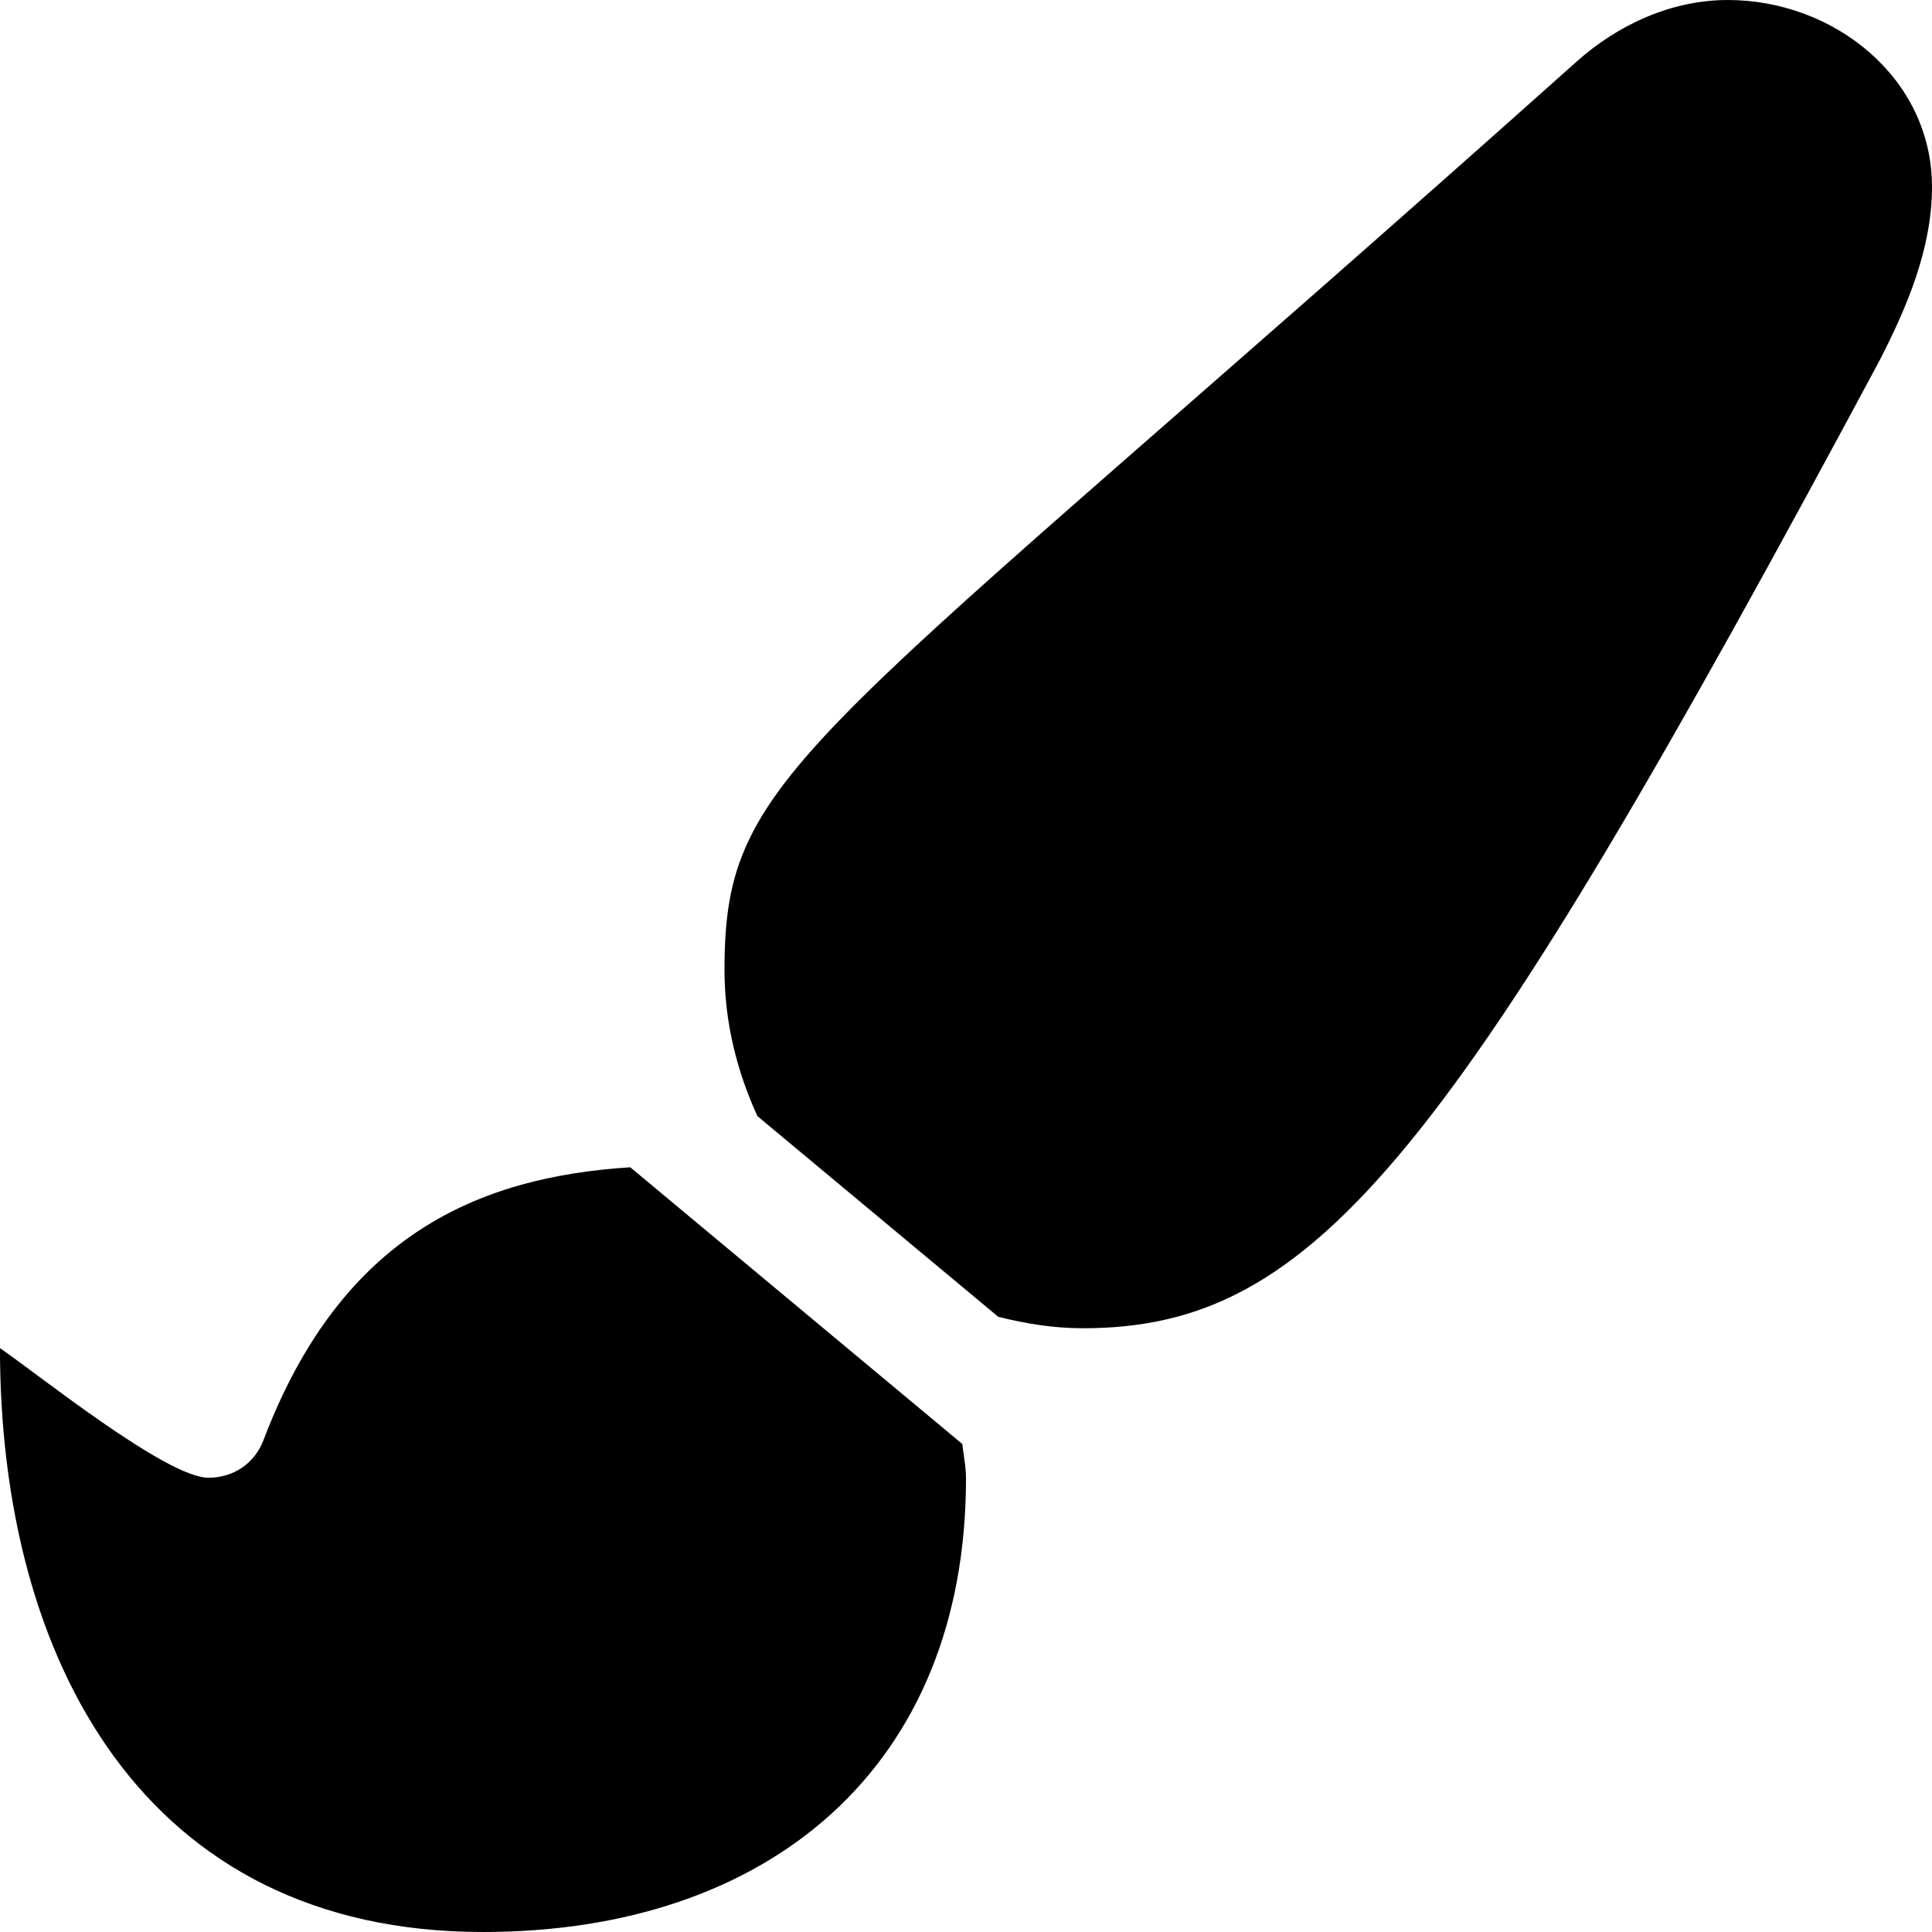
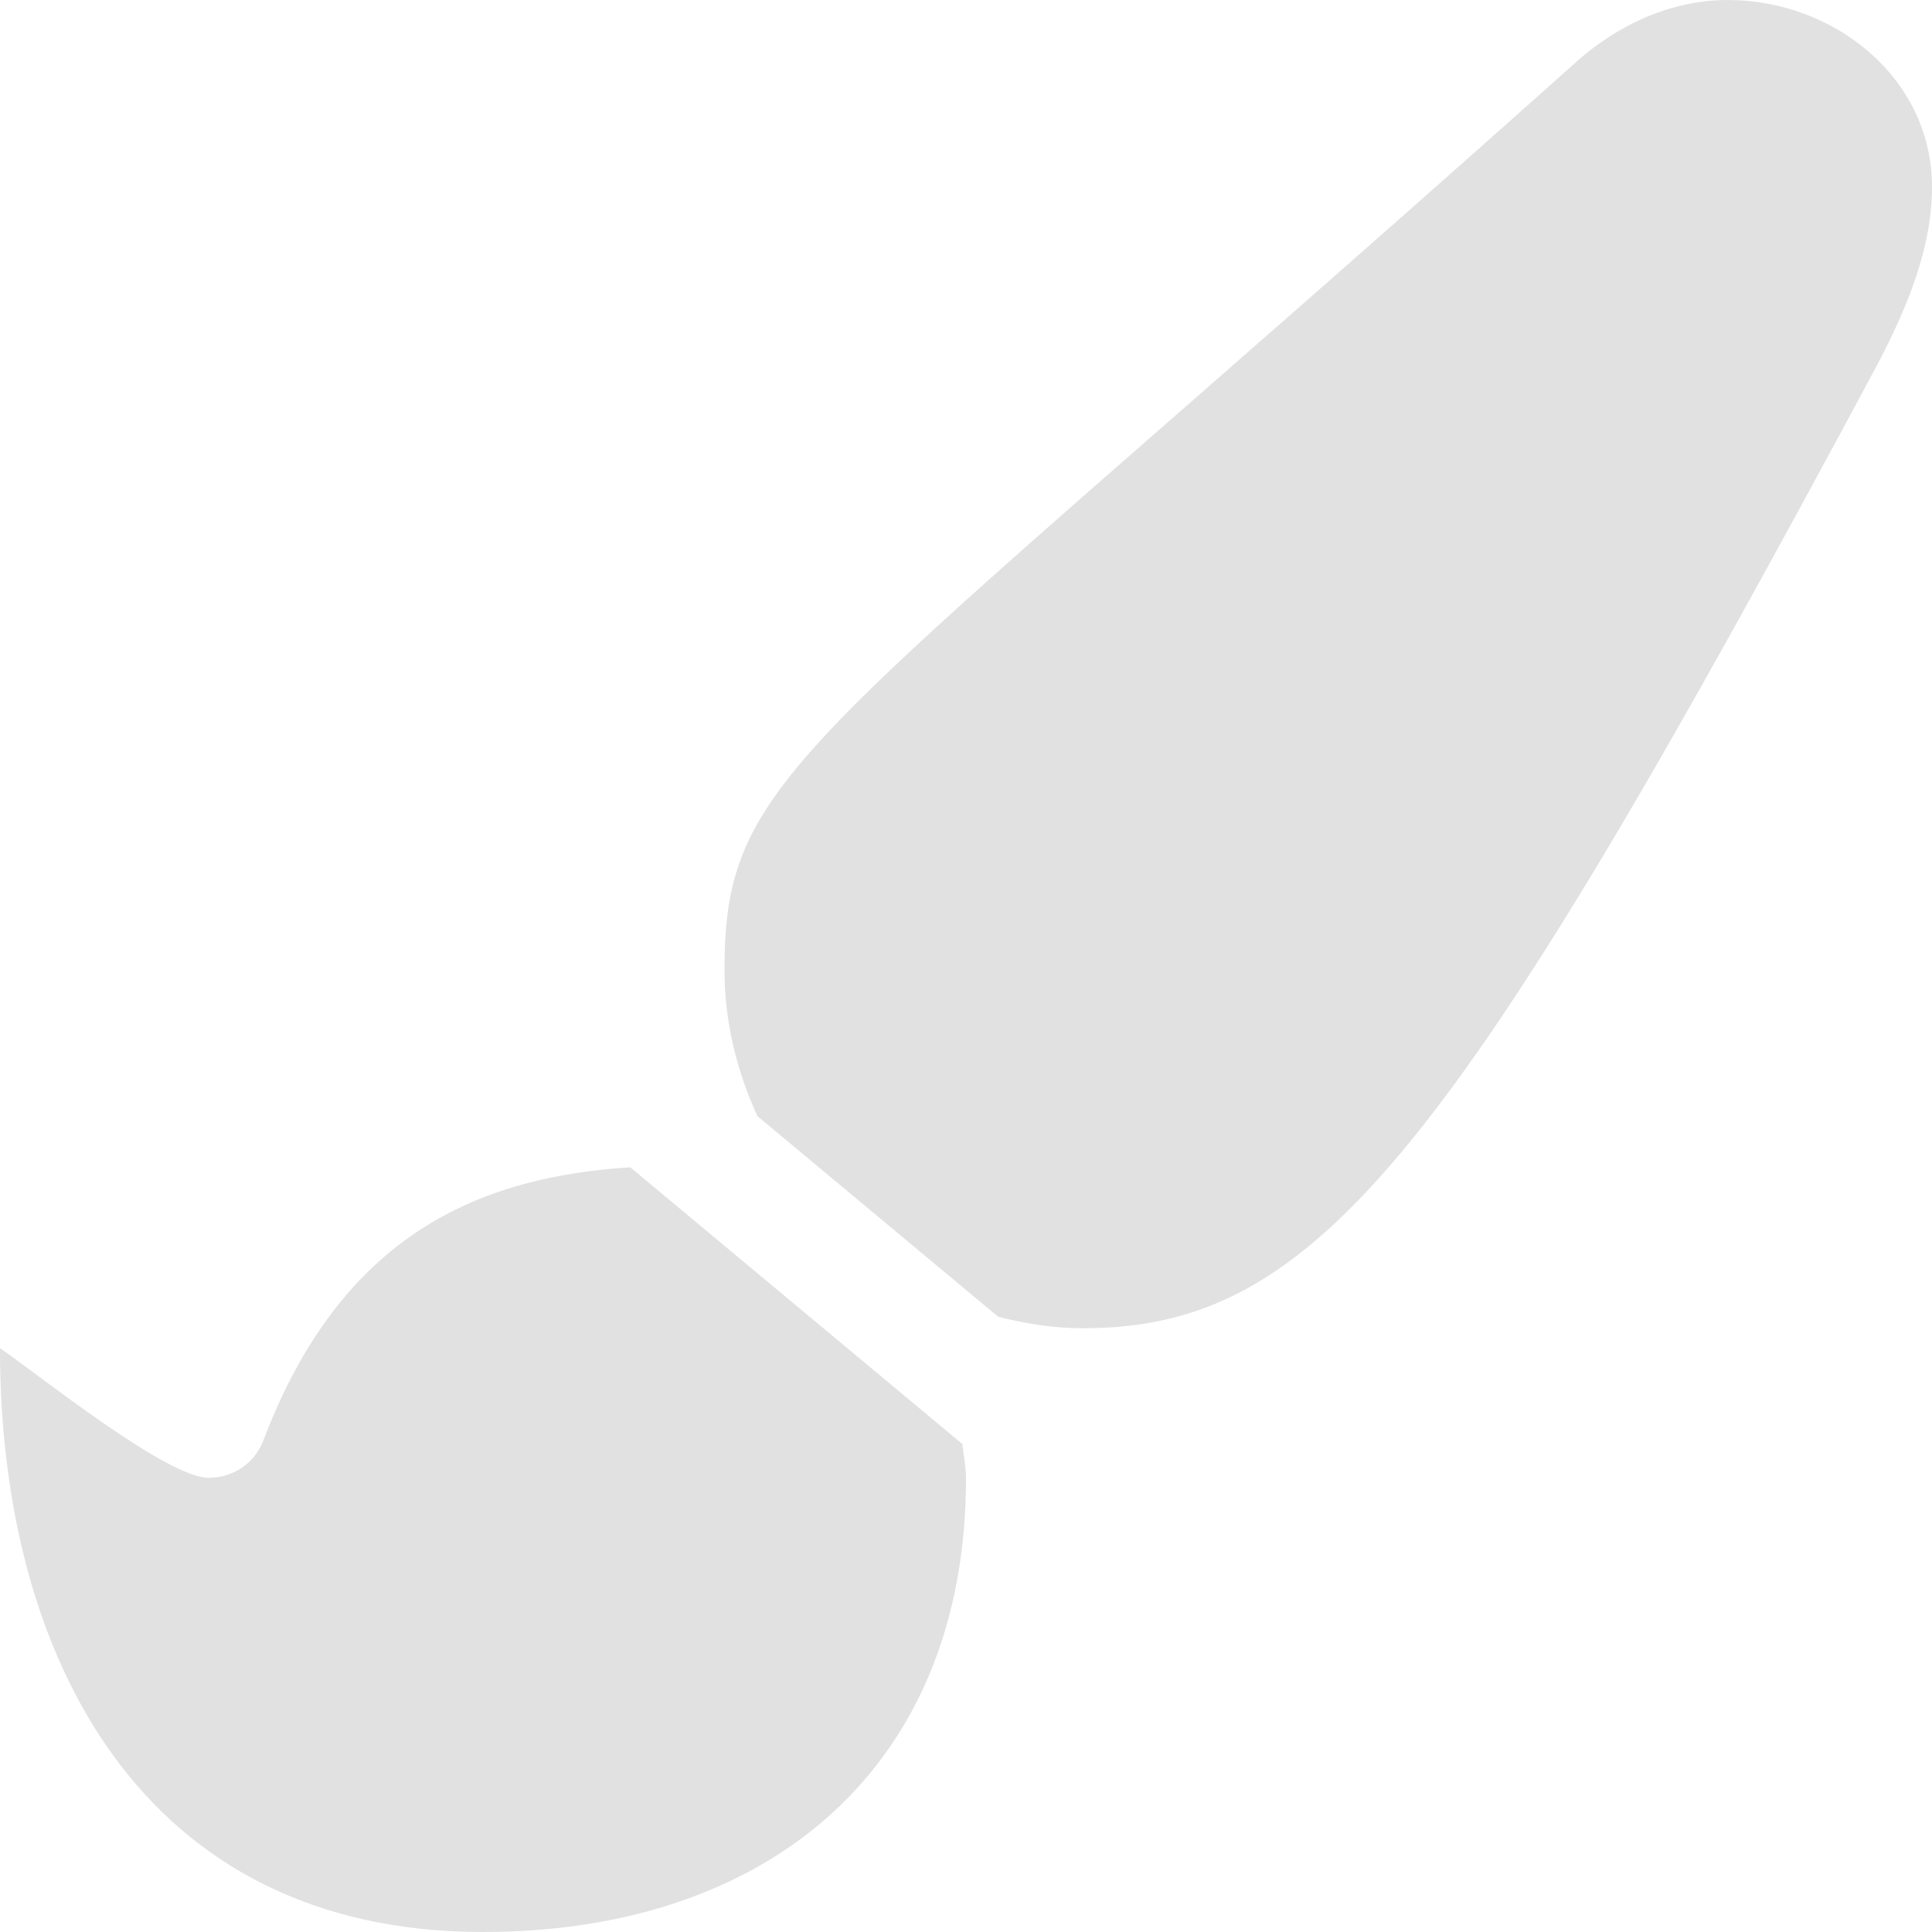
- <svg xmlns="http://www.w3.org/2000/svg" fill="#e1e1e1" aria-hidden="true" focusable="false" data-prefix="fas" data-icon="paint-brush" class="svg-inline--fa fa-paint-brush fa-w-16" role="img" viewBox="0 0 512 512">
-   <path fill="currentColor" d="M167.02 309.34c-40.12 2.58-76.53 17.86-97.19 72.3-2.35 6.21-8 9.98-14.59 9.98-11.11 0-45.46-27.67-55.25-34.35C0 439.62 37.93 512 128 512c75.86 0 128-43.77 128-120.19 0-3.11-.65-6.08-.97-9.13l-88.01-73.34zM457.89 0c-15.16 0-29.37 6.71-40.21 16.45C213.27 199.05 192 203.34 192 257.09c0 13.7 3.25 26.76 8.73 38.7l63.82 53.18c7.21 1.8 14.64 3.03 22.39 3.03 62.11 0 98.11-45.47 211.16-256.46 7.38-14.35 13.9-29.85 13.9-45.99C512 20.64 486 0 457.89 0z" />
+ <svg xmlns="http://www.w3.org/2000/svg" aria-hidden="true" focusable="false" data-prefix="fas" data-icon="paint-brush" class="svg-inline--fa fa-paint-brush fa-w-16" role="img" viewBox="0 0 512 512">
+   <path fill="#e1e1e1" d="M167.02 309.34c-40.12 2.58-76.53 17.86-97.19 72.3-2.35 6.21-8 9.98-14.59 9.98-11.11 0-45.46-27.67-55.25-34.35C0 439.62 37.93 512 128 512c75.86 0 128-43.77 128-120.19 0-3.11-.65-6.08-.97-9.13l-88.01-73.34zM457.89 0c-15.16 0-29.37 6.71-40.21 16.45C213.27 199.05 192 203.34 192 257.09c0 13.7 3.25 26.76 8.73 38.7l63.82 53.18c7.21 1.8 14.64 3.03 22.39 3.03 62.11 0 98.11-45.47 211.16-256.46 7.38-14.35 13.9-29.85 13.9-45.99C512 20.64 486 0 457.89 0z" />
</svg>
